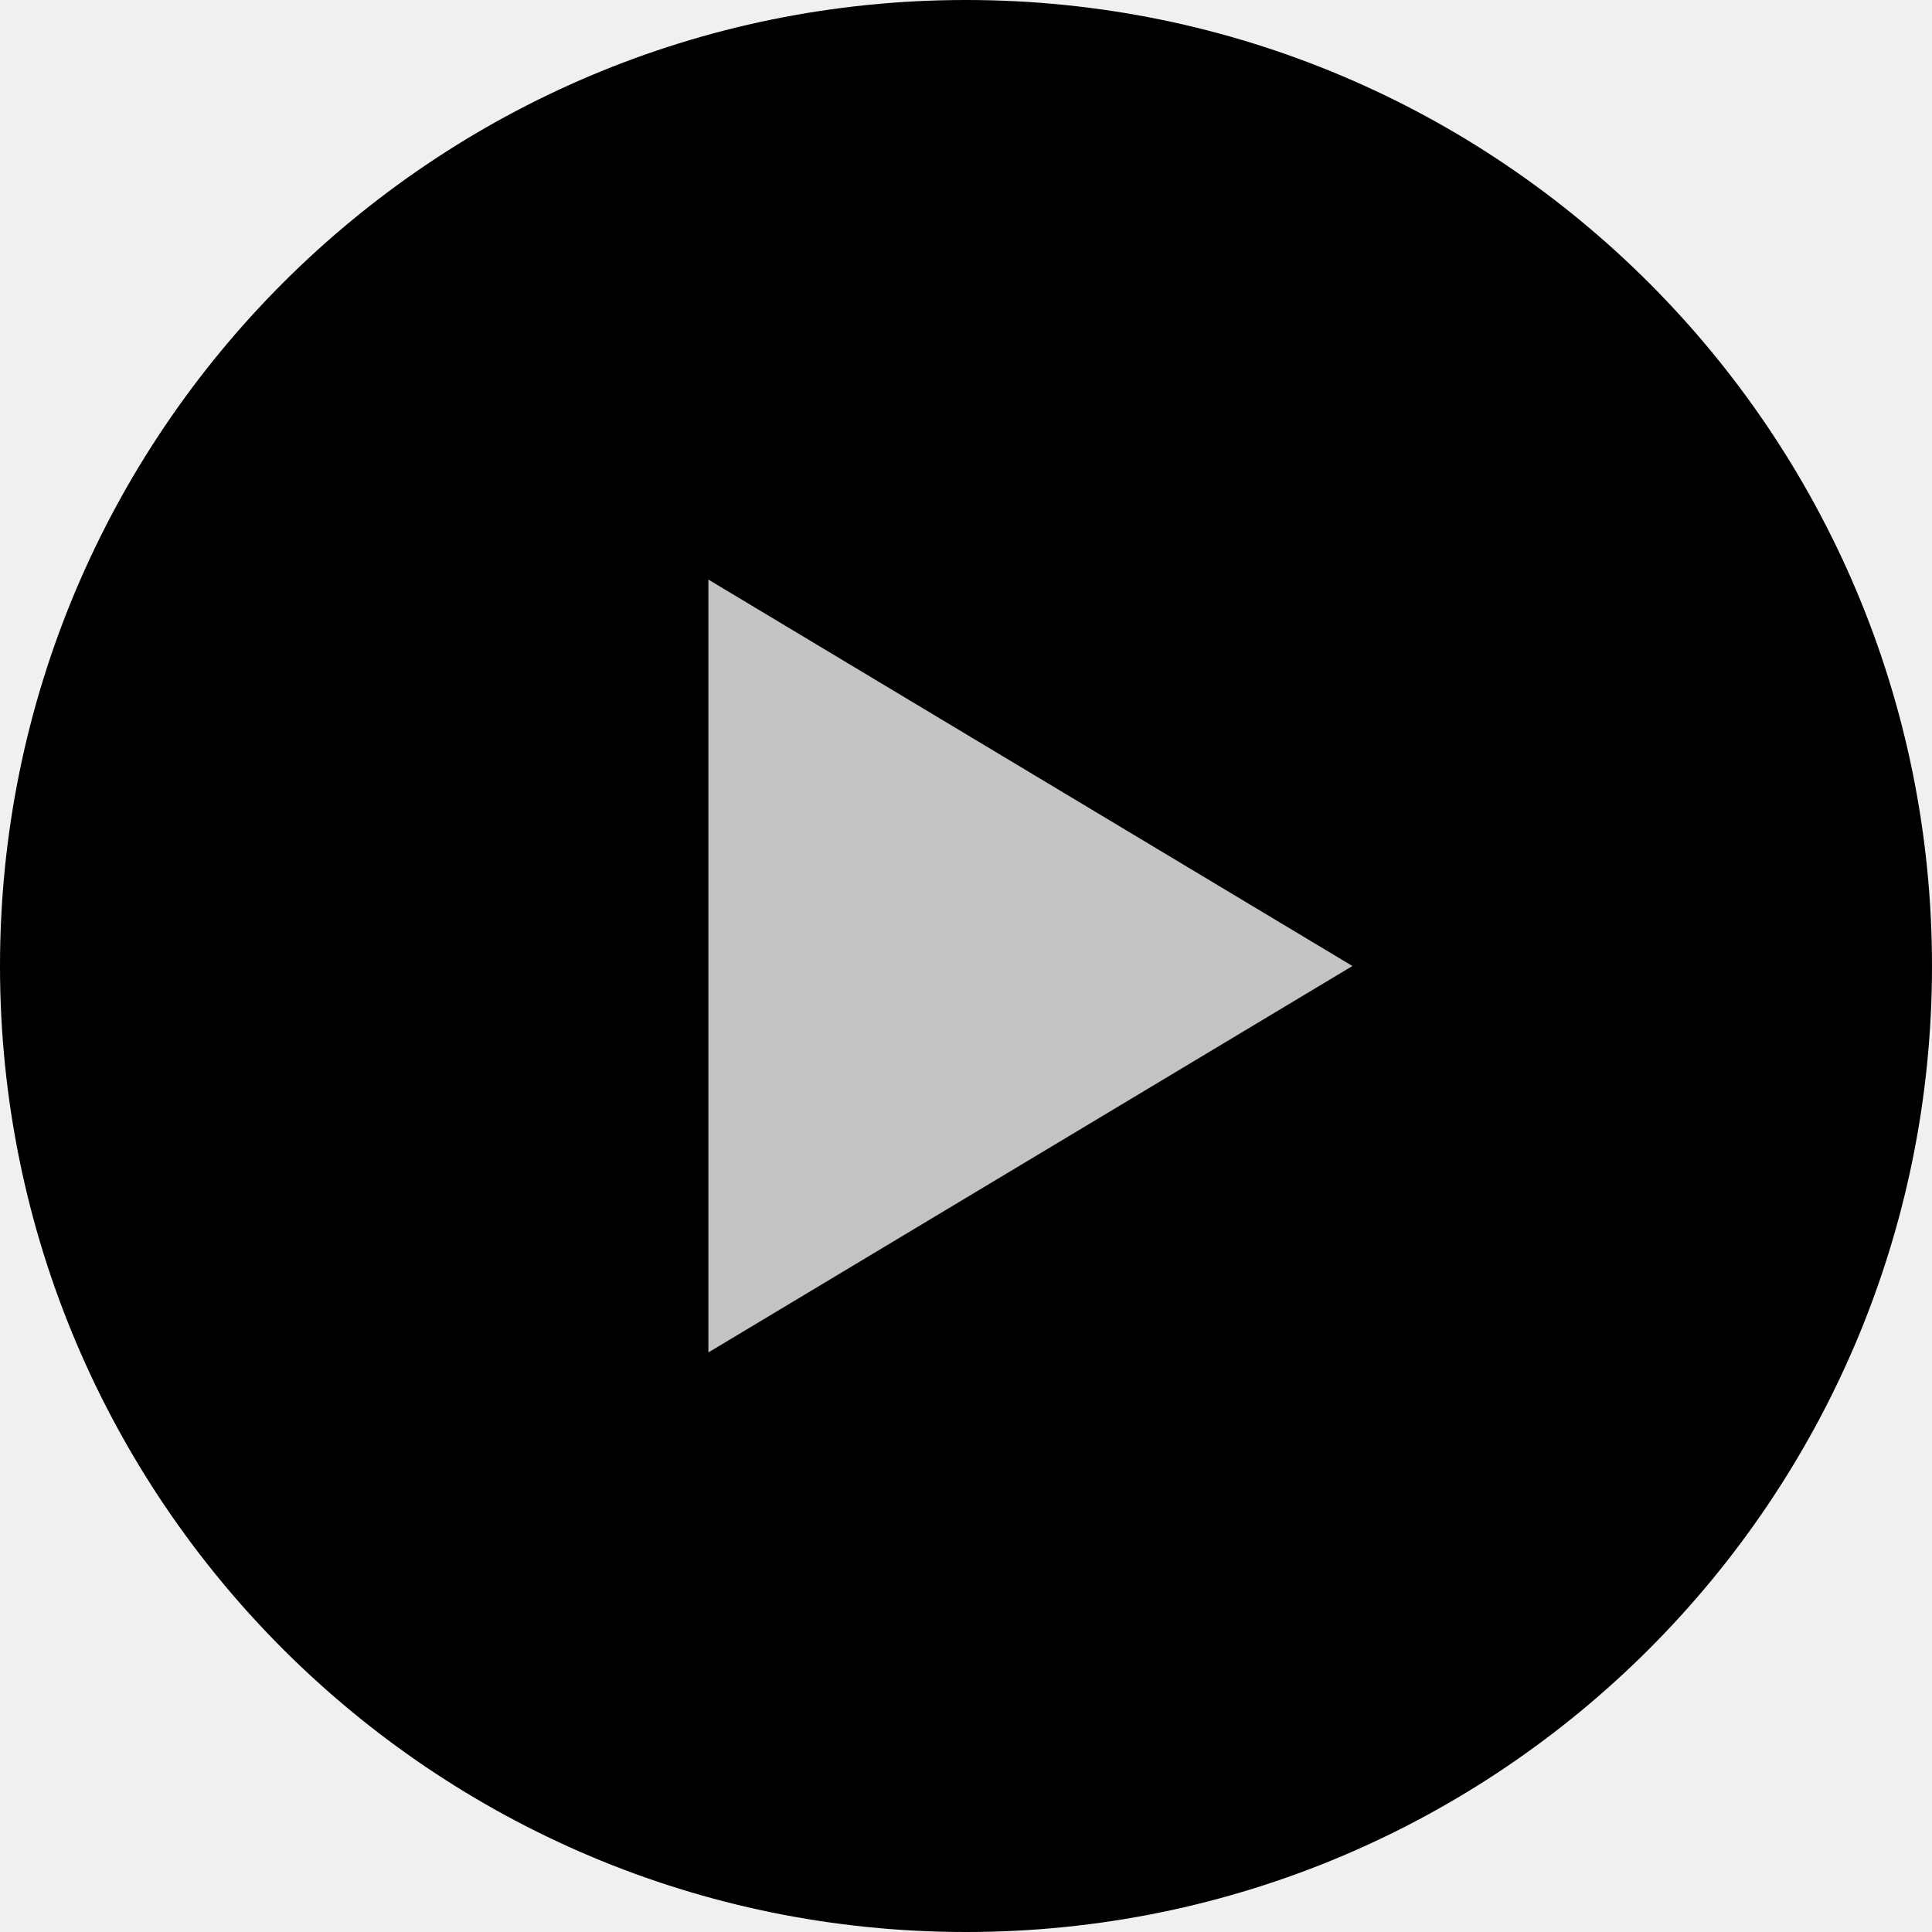
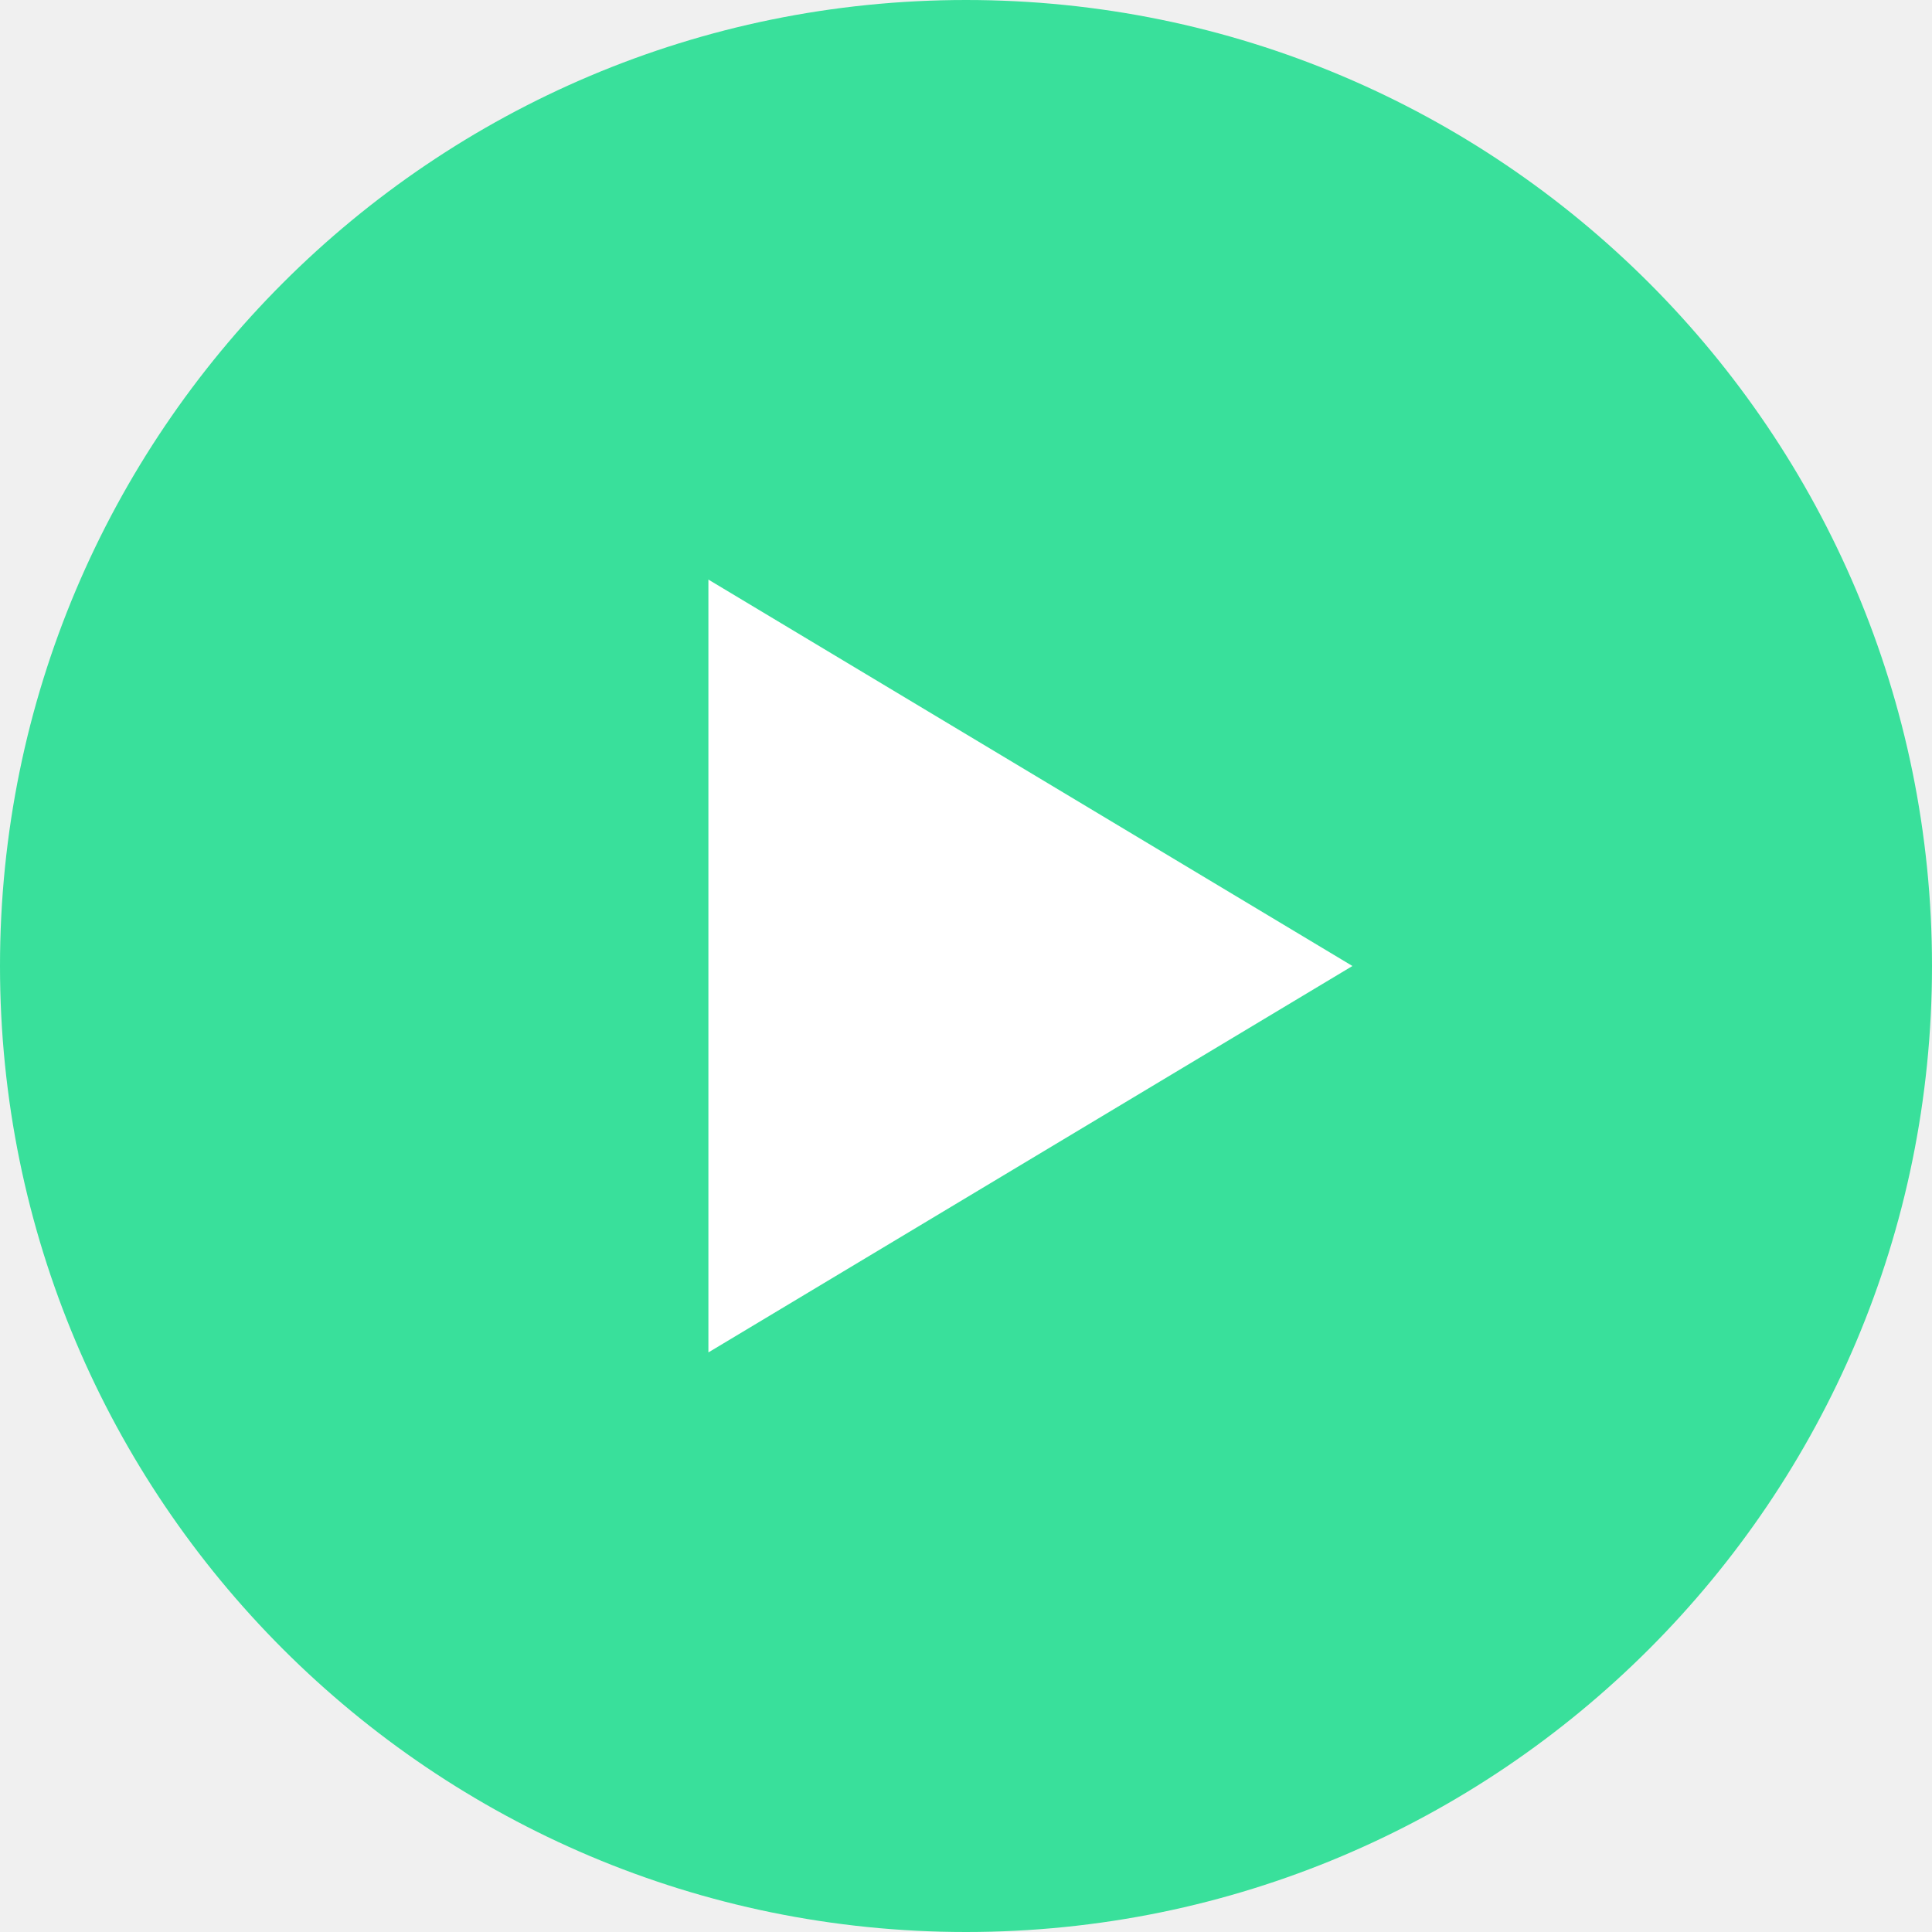
<svg xmlns="http://www.w3.org/2000/svg" width="24" height="24" viewBox="0 0 24 24" fill="none">
-   <circle cx="12" cy="12" r="12" fill="black" />
-   <path fill-rule="evenodd" clip-rule="evenodd" d="M16.8 12L8.8 16.8V7.2L16.8 12Z" fill="#C4C4C4" />
+   <circle cx="12" cy="12" r="12" fill="#39E09B" />
+   <path fill-rule="evenodd" clip-rule="evenodd" d="M16.8 12L8.8 16.8V7.2L16.8 12Z" fill="#FFF" />
</svg>
